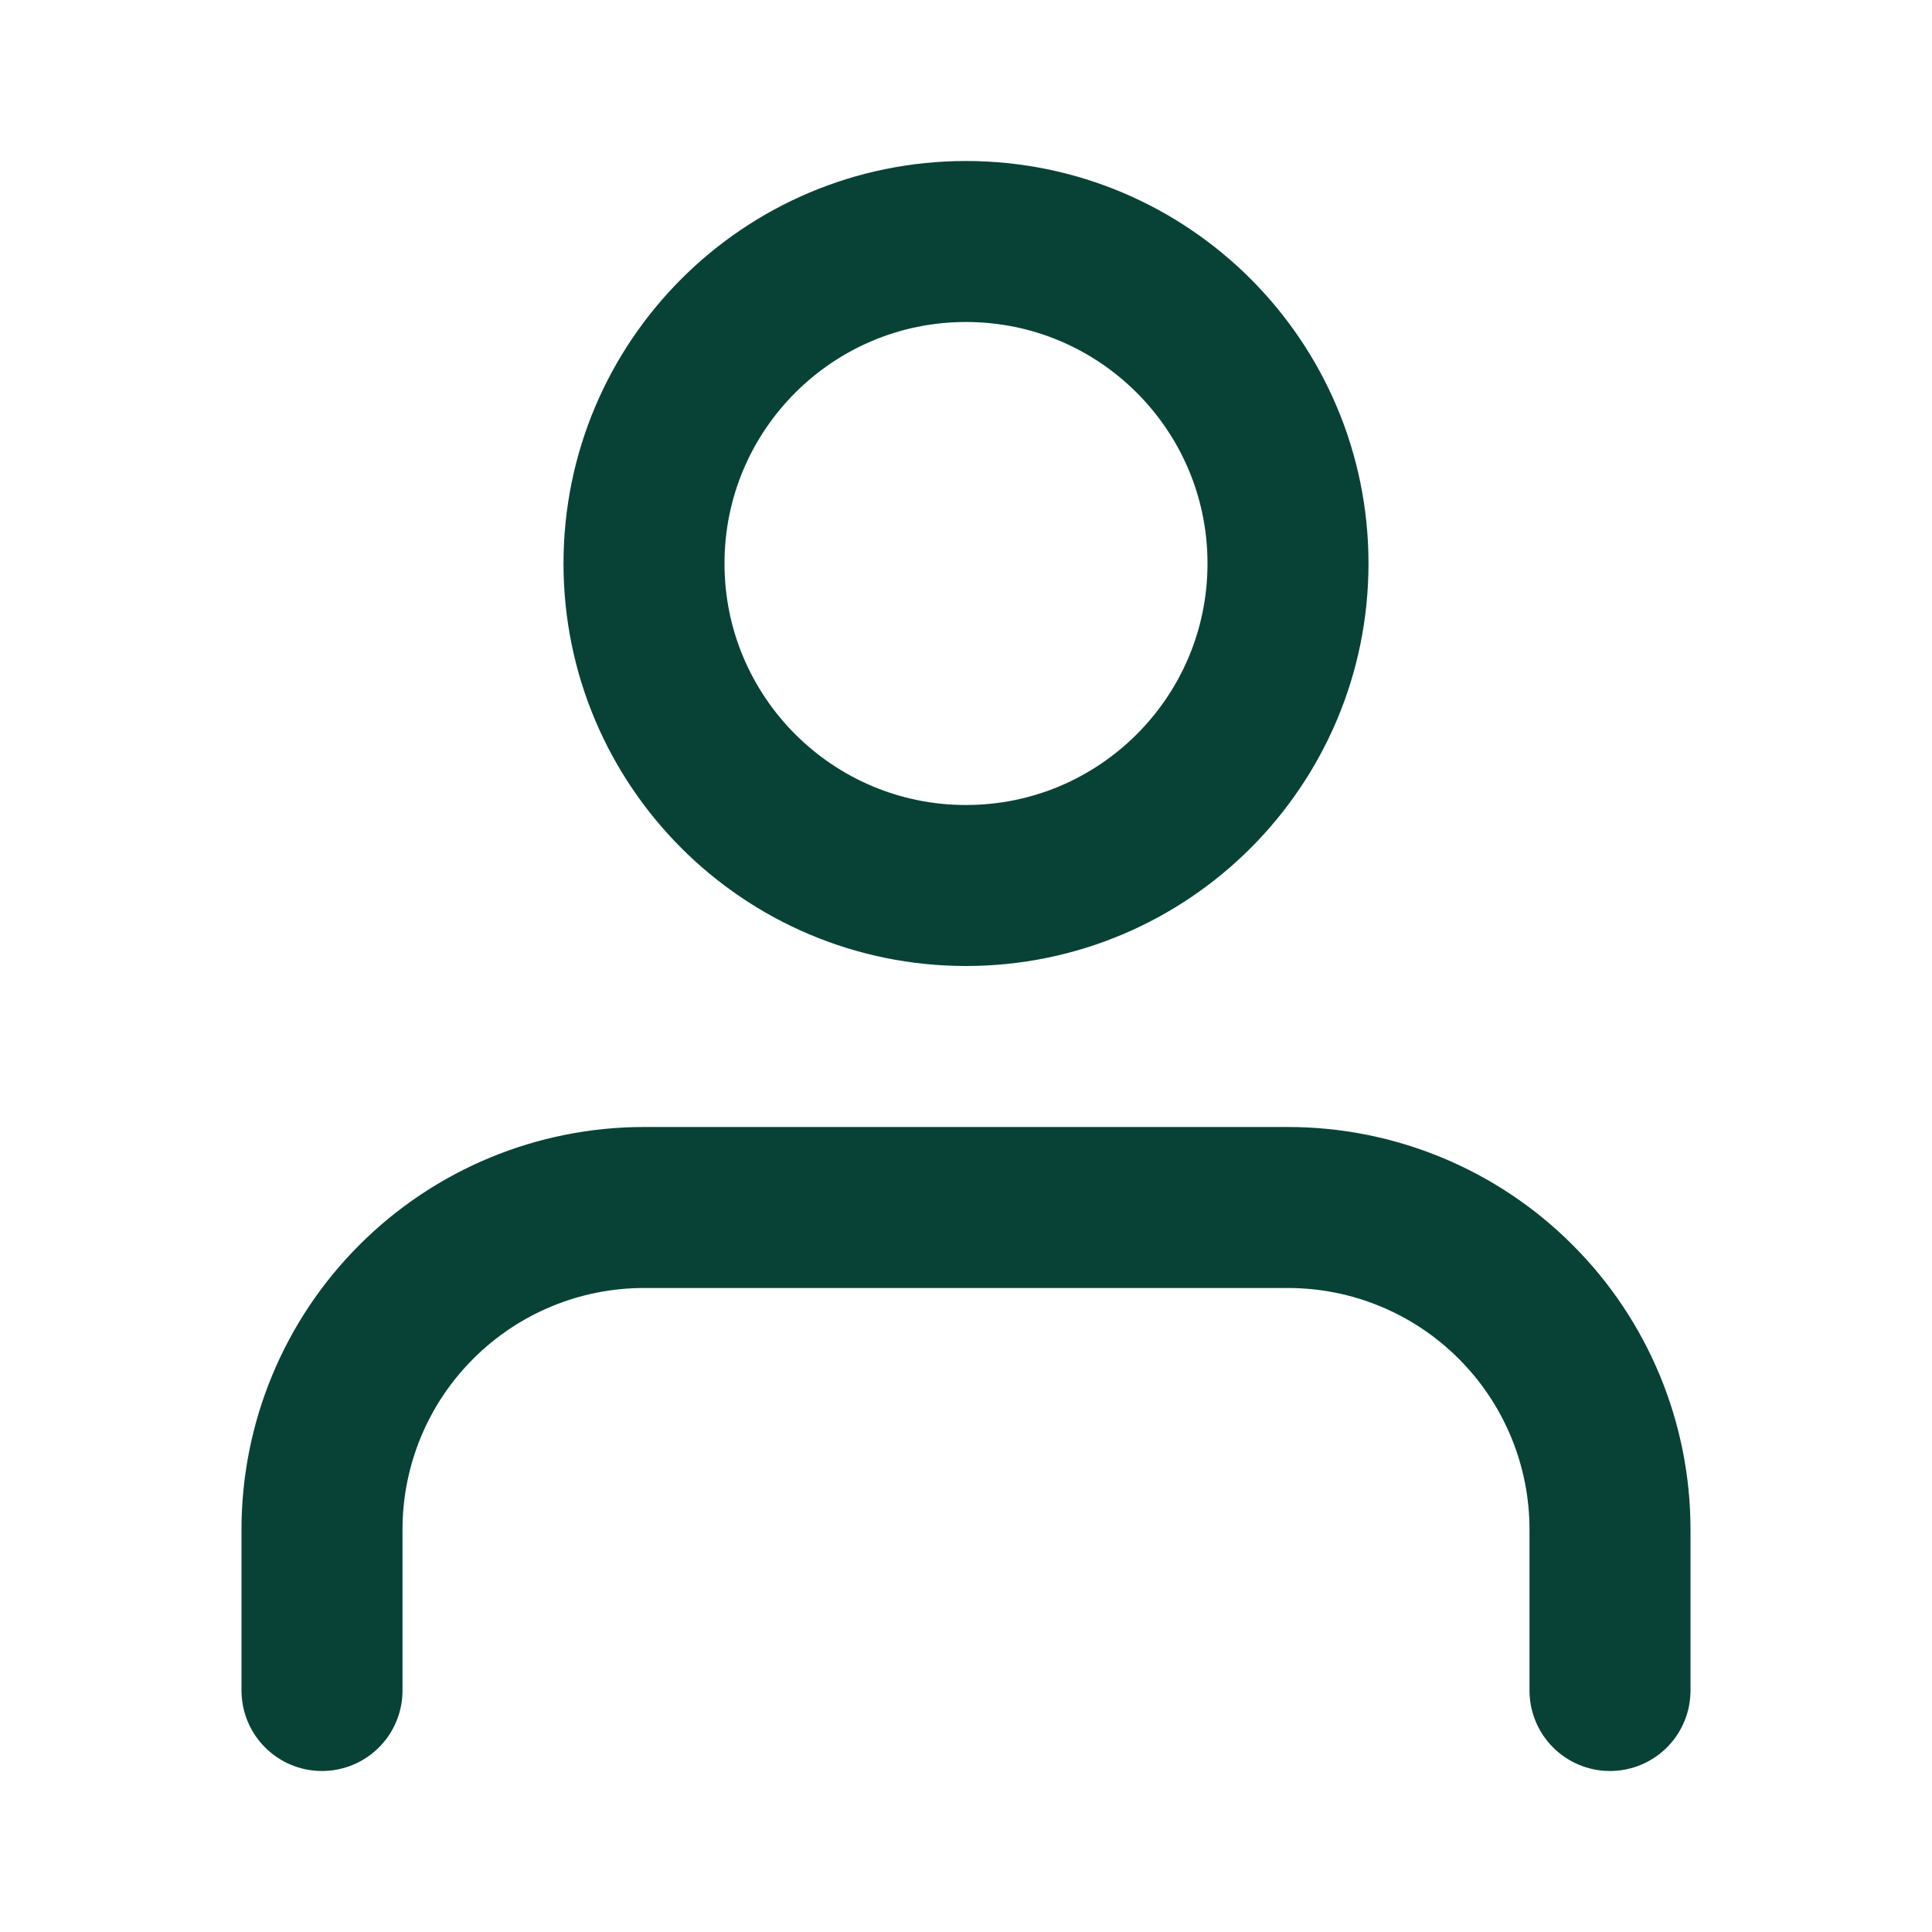
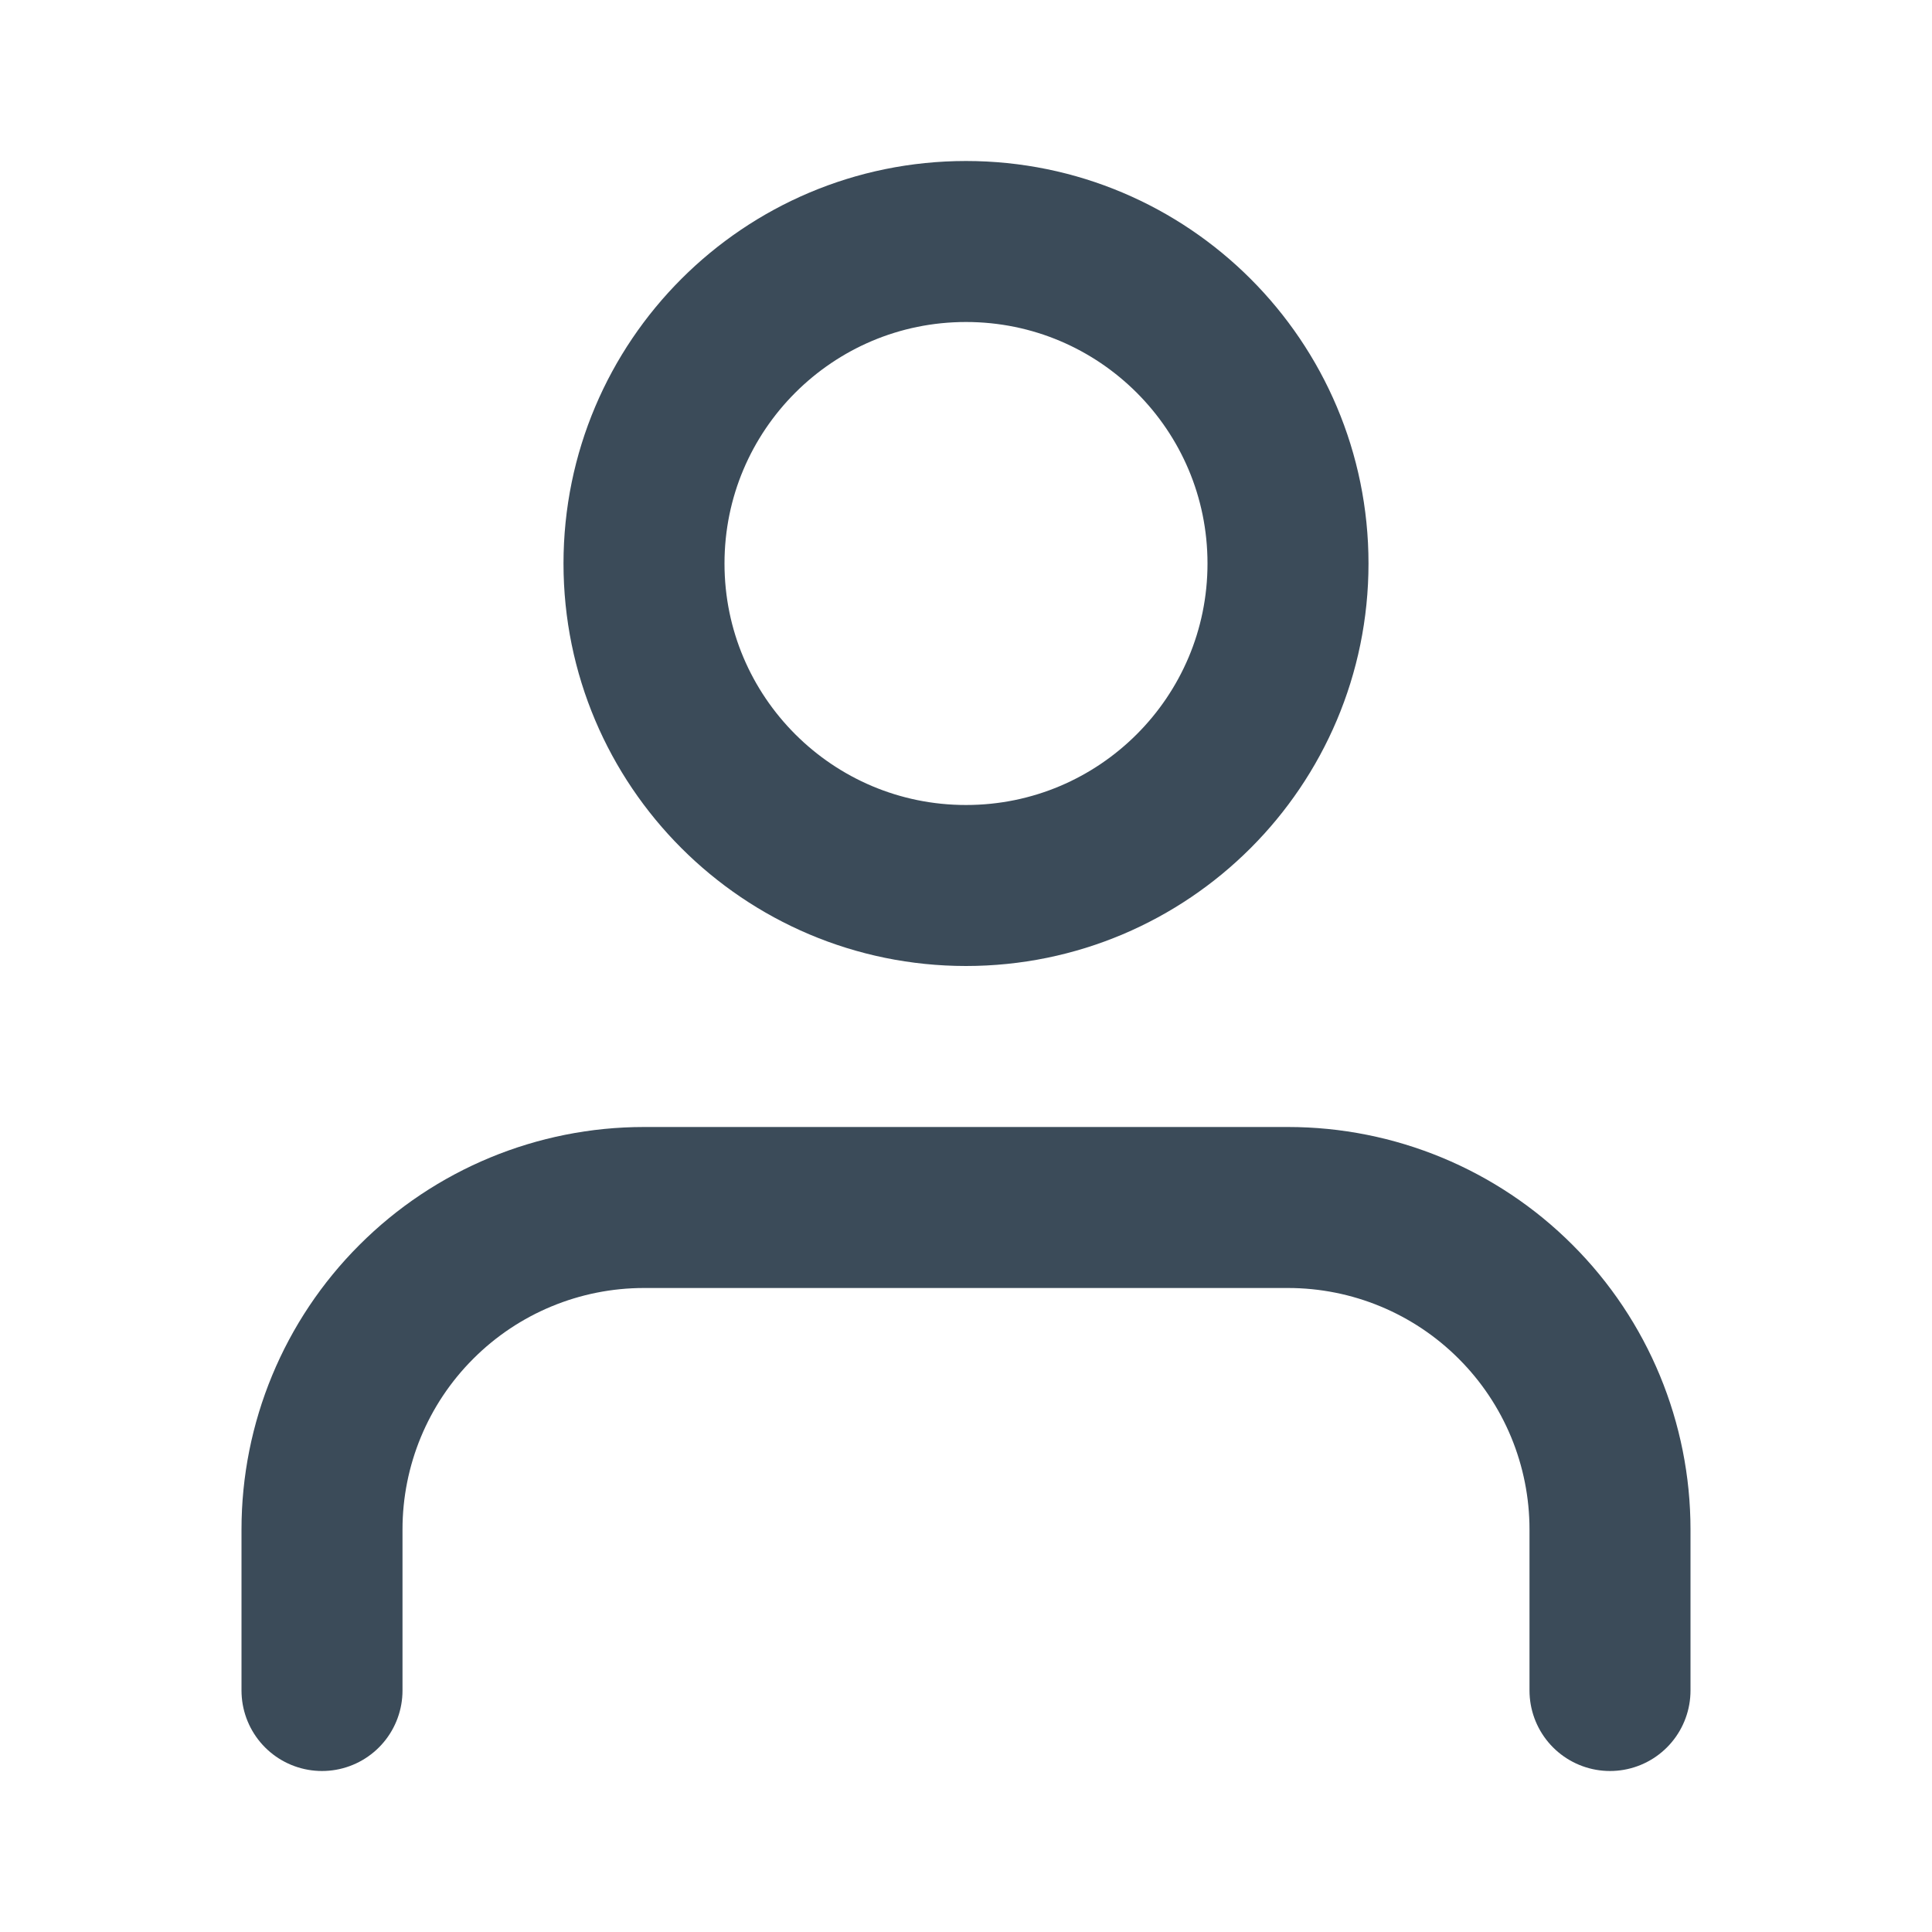
<svg xmlns="http://www.w3.org/2000/svg" width="24" height="24" viewBox="0 0 24 24" fill="none">
-   <path d="M20 21V19C20 17.939 19.579 16.922 18.828 16.172C18.078 15.421 17.061 15 16 15H8C6.939 15 5.922 15.421 5.172 16.172C4.421 16.922 4 17.939 4 19V21" stroke="#084236" stroke-width="2" stroke-linecap="round" stroke-linejoin="round" />
-   <path d="M12 11C14.209 11 16 9.209 16 7C16 4.791 14.209 3 12 3C9.791 3 8 4.791 8 7C8 9.209 9.791 11 12 11Z" stroke="#084236" stroke-width="2" stroke-linecap="round" stroke-linejoin="round" />
+   <path d="M20 21V19C20 17.939 19.579 16.922 18.828 16.172C18.078 15.421 17.061 15 16 15H8C6.939 15 5.922 15.421 5.172 16.172C4.421 16.922 4 17.939 4 19V21" stroke="#3B4B59" stroke-width="2" stroke-linecap="round" stroke-linejoin="round" />
+   <path d="M12 11C14.209 11 16 9.209 16 7C16 4.791 14.209 3 12 3C9.791 3 8 4.791 8 7C8 9.209 9.791 11 12 11Z" stroke="#3B4B59" stroke-width="2" stroke-linecap="round" stroke-linejoin="round" />
</svg>
